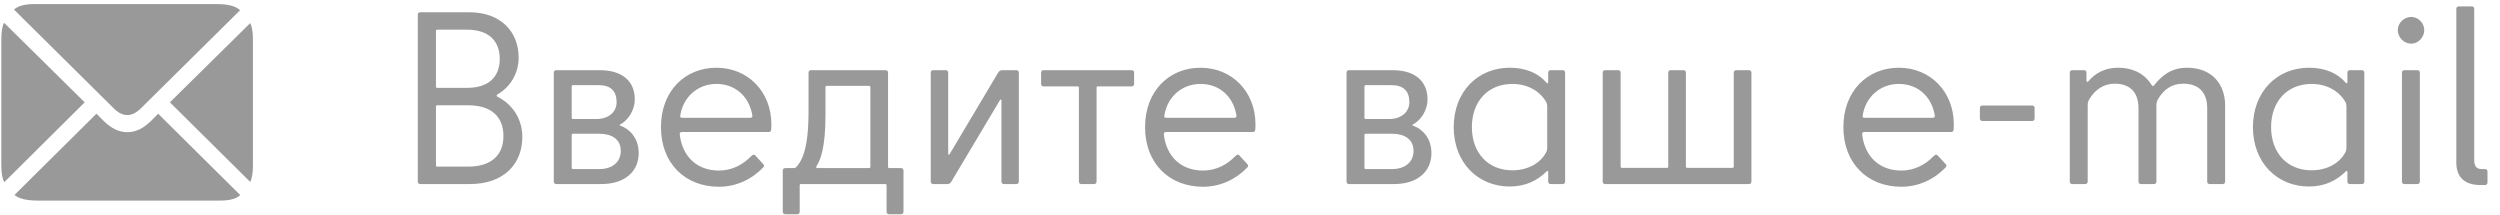
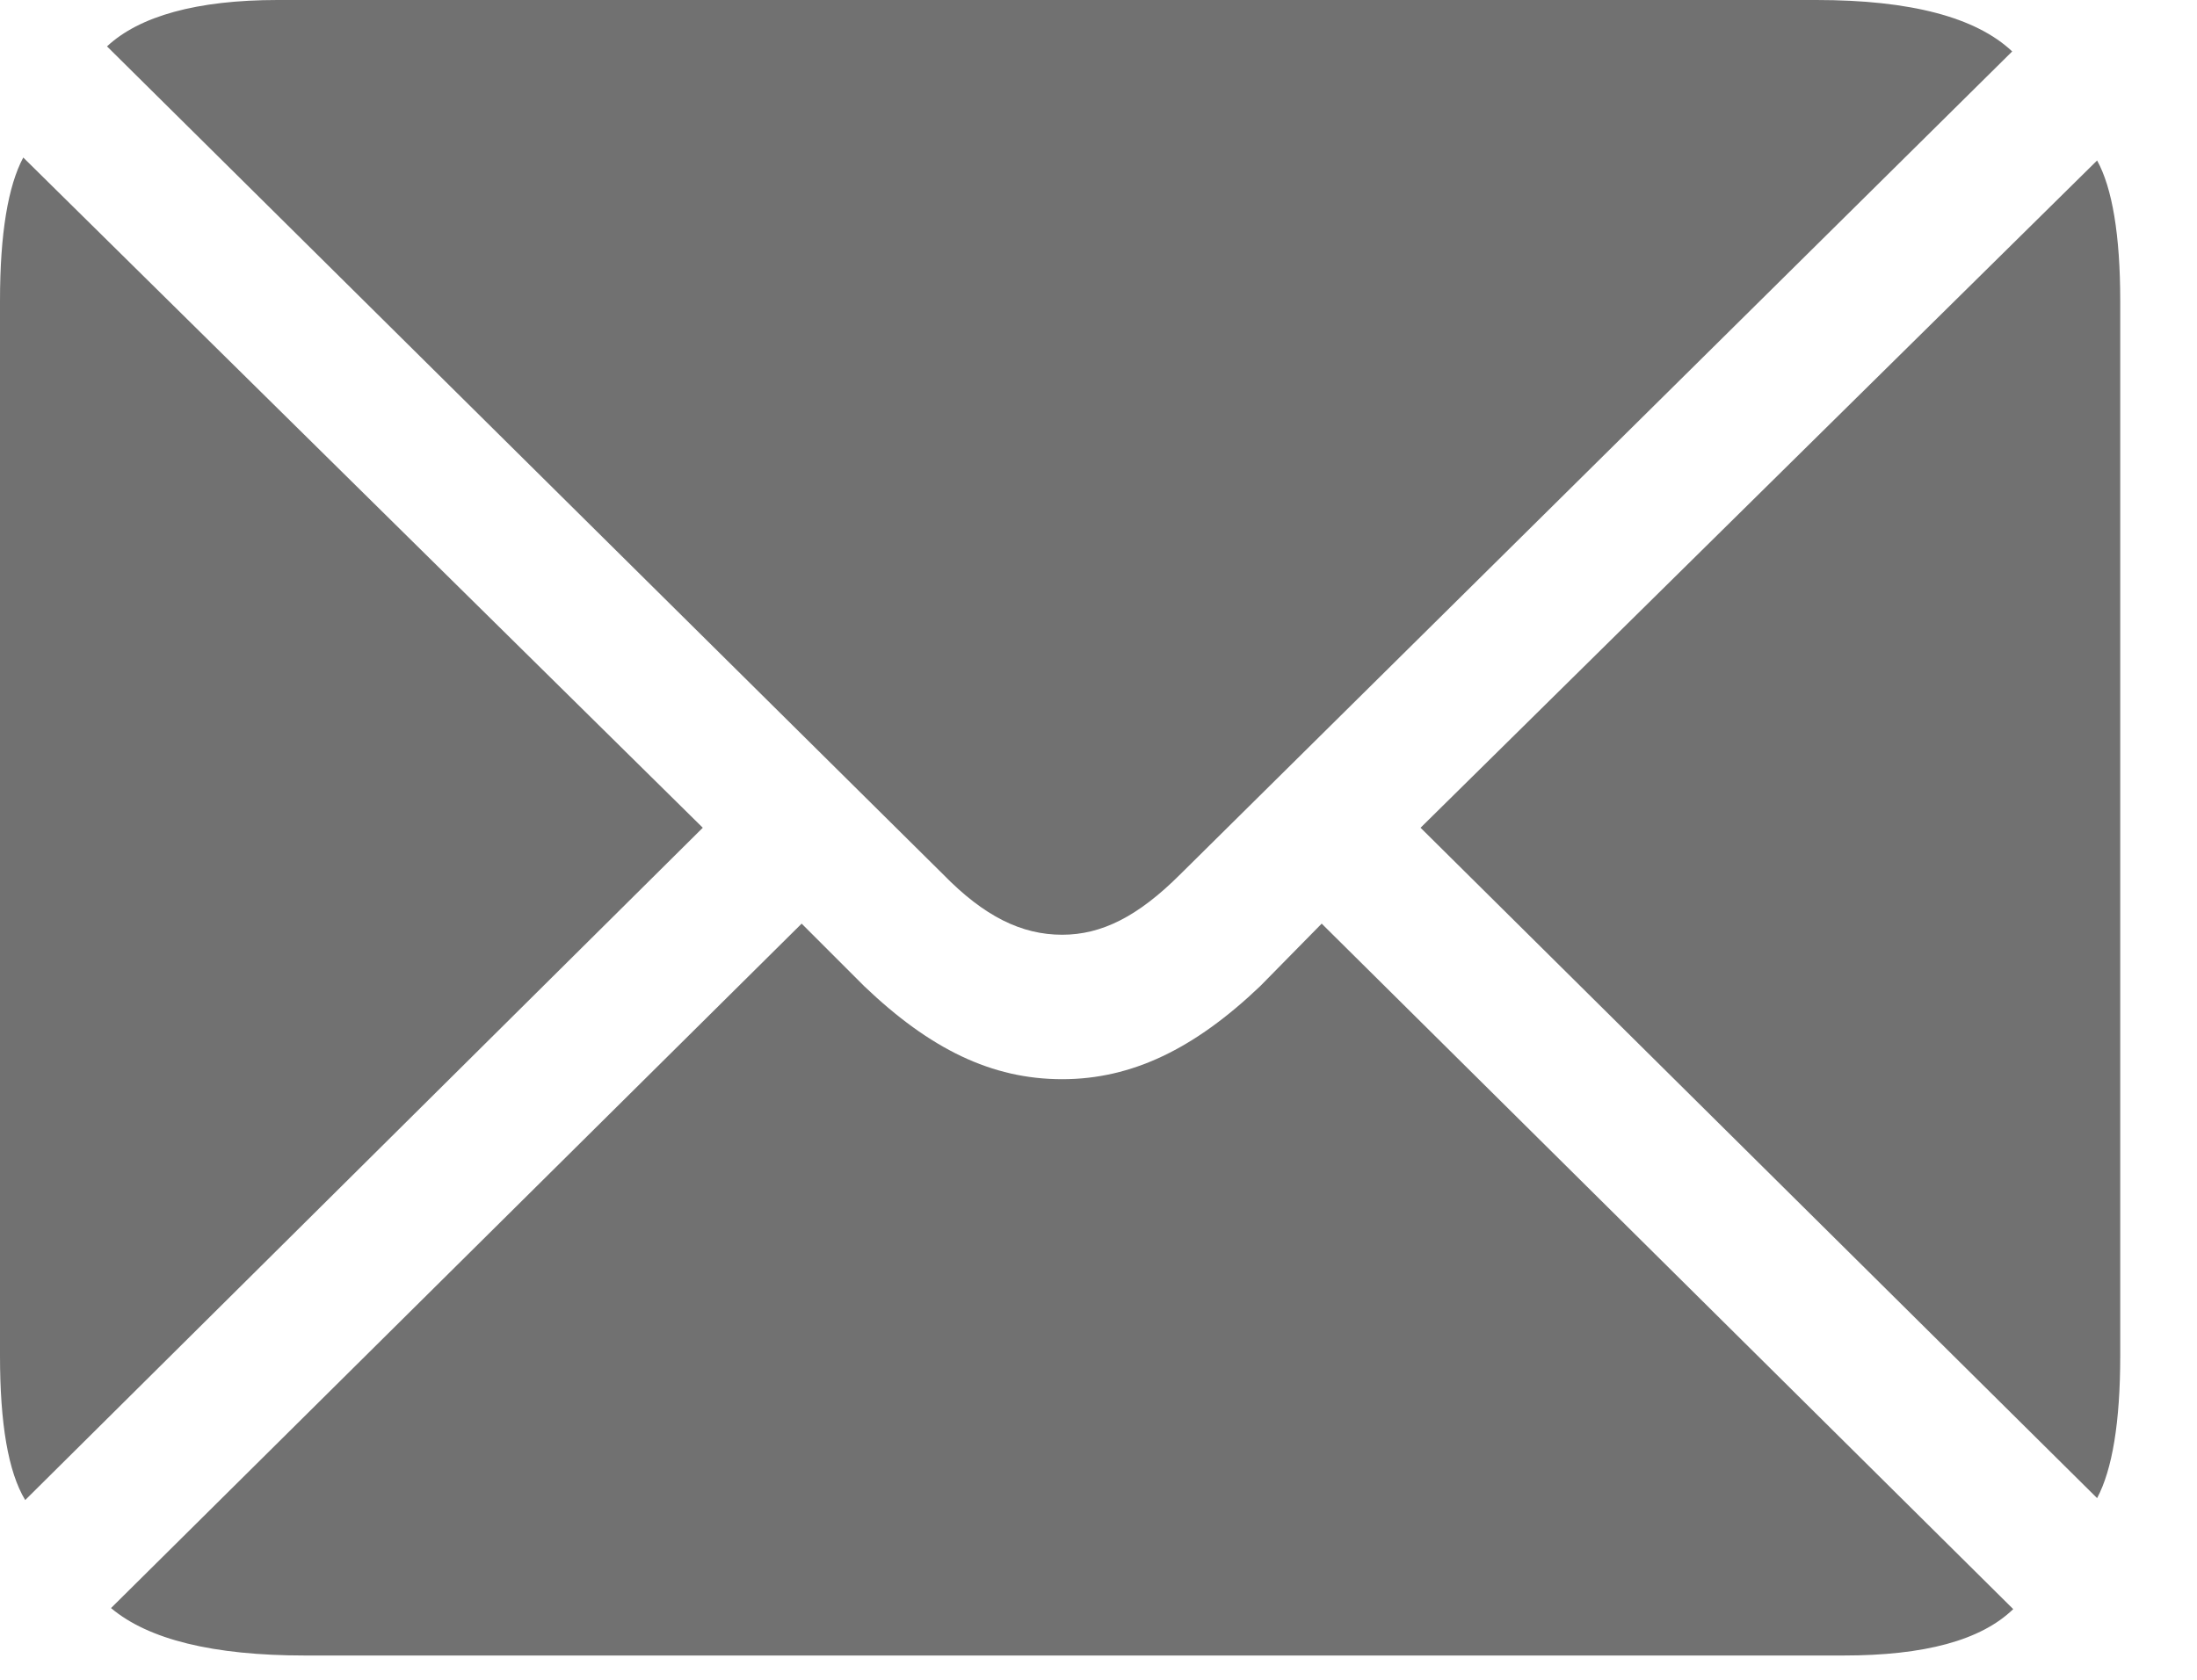
- <svg xmlns="http://www.w3.org/2000/svg" width="163" height="14" viewBox="0 0 163 14" fill="none">
-   <path d="M8.305 7.5C8.609 7.5 8.891 7.359 9.219 7.031L15.656 0.664C15.375 0.398 14.867 0.266 14.141 0.266H2.234C1.609 0.266 1.164 0.391 0.914 0.625L7.383 7.031C7.703 7.359 7.992 7.5 8.305 7.5ZM0.281 11.875L5.523 6.672L0.266 1.484C0.148 1.703 0.086 2.07 0.086 2.594V10.758C0.086 11.281 0.148 11.656 0.281 11.875ZM16.312 11.859C16.43 11.641 16.492 11.273 16.492 10.758V2.594C16.492 2.086 16.43 1.719 16.312 1.508L11.078 6.672L16.312 11.859ZM2.445 13.078H14.352C14.977 13.078 15.414 12.961 15.664 12.719L10.312 7.414L9.836 7.898C9.328 8.383 8.844 8.617 8.305 8.617C7.758 8.617 7.281 8.383 6.773 7.898L6.289 7.414L0.945 12.711C1.234 12.953 1.734 13.078 2.445 13.078ZM30.6 0.8H27.4C27.304 0.8 27.24 0.864 27.24 0.96V11.84C27.24 11.936 27.304 12 27.4 12H30.632C32.888 12 34.056 10.656 34.056 8.928C34.056 7.76 33.416 6.8 32.456 6.32C32.36 6.272 32.344 6.208 32.456 6.144C33.256 5.68 33.816 4.8 33.816 3.76C33.816 2.096 32.68 0.8 30.6 0.8ZM28.504 1.936H30.456C31.864 1.936 32.584 2.672 32.584 3.84C32.584 5.008 31.864 5.728 30.456 5.728H28.504C28.456 5.728 28.424 5.696 28.424 5.648V2.016C28.424 1.968 28.456 1.936 28.504 1.936ZM28.504 6.864H30.52C32.056 6.864 32.824 7.632 32.824 8.864C32.824 10.096 32.056 10.864 30.52 10.864H28.504C28.456 10.864 28.424 10.832 28.424 10.784V6.944C28.424 6.896 28.456 6.864 28.504 6.864ZM36.267 12H39.211C40.715 12 41.643 11.2 41.643 9.984C41.643 8.96 41.003 8.384 40.443 8.192C40.379 8.176 40.379 8.144 40.443 8.112C40.923 7.856 41.387 7.232 41.387 6.464C41.387 5.328 40.603 4.576 39.115 4.576H36.267C36.171 4.576 36.107 4.64 36.107 4.736V11.84C36.107 11.936 36.171 12 36.267 12ZM37.355 5.552H39.035C39.819 5.552 40.203 5.936 40.203 6.656C40.203 7.312 39.675 7.76 38.875 7.76H37.355C37.307 7.76 37.275 7.728 37.275 7.68V5.632C37.275 5.584 37.307 5.552 37.355 5.552ZM37.355 8.72H39.067C39.883 8.72 40.475 9.072 40.475 9.84C40.475 10.544 39.947 11.024 39.067 11.024H37.355C37.307 11.024 37.275 10.992 37.275 10.944V8.8C37.275 8.752 37.307 8.72 37.355 8.72ZM46.87 12.176C48.006 12.176 49.014 11.696 49.766 10.912C49.83 10.848 49.83 10.768 49.766 10.704L49.238 10.128C49.158 10.048 49.078 10.08 48.966 10.192C48.454 10.72 47.75 11.12 46.87 11.12C45.446 11.12 44.502 10.208 44.326 8.816C44.294 8.656 44.358 8.608 44.47 8.608H50.118C50.214 8.608 50.262 8.56 50.278 8.48C50.294 8.352 50.294 8.224 50.294 8.112C50.294 5.968 48.758 4.416 46.71 4.416C44.662 4.416 43.094 5.936 43.094 8.288C43.094 10.64 44.662 12.176 46.87 12.176ZM48.902 7.68H44.502C44.358 7.68 44.326 7.632 44.358 7.504C44.55 6.32 45.494 5.472 46.71 5.472C47.942 5.472 48.838 6.288 49.046 7.488C49.078 7.632 49.03 7.68 48.902 7.68ZM52.141 13.808V12.08C52.141 12.032 52.172 12 52.221 12H57.724C57.773 12 57.804 12.032 57.804 12.08V13.808C57.804 13.904 57.868 13.968 57.965 13.968H58.748C58.844 13.968 58.908 13.904 58.908 13.808V11.12C58.908 11.024 58.844 10.96 58.748 10.96H57.98C57.932 10.96 57.901 10.928 57.901 10.88V4.736C57.901 4.64 57.837 4.576 57.74 4.576H52.877C52.781 4.576 52.717 4.64 52.717 4.736V7.216C52.717 9.68 52.316 10.448 51.916 10.896C51.868 10.944 51.804 10.96 51.74 10.96H51.197C51.1 10.96 51.036 11.024 51.036 11.12V13.808C51.036 13.904 51.1 13.968 51.197 13.968H51.98C52.077 13.968 52.141 13.904 52.141 13.808ZM56.669 10.96H53.325C53.197 10.96 53.197 10.912 53.245 10.816C53.517 10.4 53.821 9.552 53.821 7.504V5.68C53.821 5.632 53.852 5.6 53.901 5.6H56.669C56.717 5.6 56.748 5.632 56.748 5.68V10.88C56.748 10.928 56.717 10.96 56.669 10.96ZM60.845 12H61.757C61.901 12 61.965 11.952 62.029 11.84L65.197 6.528C65.229 6.464 65.293 6.48 65.293 6.56V11.84C65.293 11.936 65.357 12 65.453 12H66.269C66.365 12 66.429 11.936 66.429 11.84V4.736C66.429 4.64 66.365 4.576 66.269 4.576H65.373C65.261 4.576 65.165 4.592 65.069 4.752L61.917 10.048C61.885 10.112 61.821 10.096 61.821 10.016V4.736C61.821 4.64 61.757 4.576 61.661 4.576H60.845C60.749 4.576 60.685 4.64 60.685 4.736V11.84C60.685 11.936 60.749 12 60.845 12ZM71.496 11.84V5.712C71.496 5.664 71.528 5.632 71.576 5.632H73.784C73.88 5.632 73.944 5.568 73.944 5.472V4.736C73.944 4.64 73.88 4.576 73.784 4.576H68.04C67.944 4.576 67.88 4.64 67.88 4.736V5.472C67.88 5.568 67.944 5.632 68.04 5.632H70.264C70.312 5.632 70.344 5.664 70.344 5.712V11.84C70.344 11.936 70.408 12 70.504 12H71.336C71.432 12 71.496 11.936 71.496 11.84ZM78.433 12.176C79.569 12.176 80.577 11.696 81.329 10.912C81.393 10.848 81.393 10.768 81.329 10.704L80.801 10.128C80.721 10.048 80.641 10.08 80.529 10.192C80.017 10.72 79.313 11.12 78.433 11.12C77.009 11.12 76.065 10.208 75.889 8.816C75.857 8.656 75.921 8.608 76.033 8.608H81.681C81.777 8.608 81.825 8.56 81.841 8.48C81.857 8.352 81.857 8.224 81.857 8.112C81.857 5.968 80.321 4.416 78.273 4.416C76.225 4.416 74.657 5.936 74.657 8.288C74.657 10.64 76.225 12.176 78.433 12.176ZM80.465 7.68H76.065C75.921 7.68 75.889 7.632 75.921 7.504C76.113 6.32 77.057 5.472 78.273 5.472C79.505 5.472 80.401 6.288 80.609 7.488C80.641 7.632 80.593 7.68 80.465 7.68ZM87.954 12H90.898C92.402 12 93.33 11.2 93.33 9.984C93.33 8.96 92.69 8.384 92.13 8.192C92.066 8.176 92.066 8.144 92.13 8.112C92.61 7.856 93.074 7.232 93.074 6.464C93.074 5.328 92.29 4.576 90.802 4.576H87.954C87.858 4.576 87.794 4.64 87.794 4.736V11.84C87.794 11.936 87.858 12 87.954 12ZM89.042 5.552H90.722C91.506 5.552 91.89 5.936 91.89 6.656C91.89 7.312 91.362 7.76 90.562 7.76H89.042C88.994 7.76 88.962 7.728 88.962 7.68V5.632C88.962 5.584 88.994 5.552 89.042 5.552ZM89.042 8.72H90.754C91.57 8.72 92.162 9.072 92.162 9.84C92.162 10.544 91.634 11.024 90.754 11.024H89.042C88.994 11.024 88.962 10.992 88.962 10.944V8.8C88.962 8.752 88.994 8.72 89.042 8.72ZM98.43 12.16C99.486 12.16 100.254 11.76 100.846 11.168C100.894 11.12 100.942 11.152 100.942 11.216V11.84C100.942 11.936 101.006 12 101.102 12H101.886C101.982 12 102.046 11.936 102.046 11.84V4.736C102.046 4.64 101.982 4.576 101.886 4.576H101.102C101.006 4.576 100.942 4.64 100.942 4.736V5.36C100.942 5.424 100.894 5.456 100.846 5.408C100.302 4.768 99.486 4.416 98.43 4.416C96.366 4.416 94.782 5.968 94.782 8.288C94.782 10.608 96.366 12.16 98.43 12.16ZM98.606 11.104C97.022 11.104 95.966 9.968 95.966 8.288C95.966 6.608 97.022 5.472 98.606 5.472C99.614 5.472 100.414 5.952 100.814 6.656C100.862 6.752 100.878 6.816 100.878 6.944V9.632C100.878 9.76 100.862 9.824 100.814 9.92C100.446 10.64 99.614 11.104 98.606 11.104ZM112.961 10.944H110.001C109.953 10.944 109.921 10.912 109.921 10.864V4.736C109.921 4.64 109.857 4.576 109.761 4.576H108.929C108.833 4.576 108.769 4.64 108.769 4.736V10.864C108.769 10.912 108.737 10.944 108.689 10.944H105.745C105.697 10.944 105.665 10.912 105.665 10.864V4.736C105.665 4.64 105.601 4.576 105.505 4.576H104.657C104.561 4.576 104.497 4.64 104.497 4.736V11.84C104.497 11.936 104.561 12 104.657 12H114.033C114.129 12 114.193 11.936 114.193 11.84V4.736C114.193 4.64 114.129 4.576 114.033 4.576H113.201C113.105 4.576 113.041 4.64 113.041 4.736V10.864C113.041 10.912 113.009 10.944 112.961 10.944ZM123.964 12.176C125.1 12.176 126.108 11.696 126.86 10.912C126.924 10.848 126.924 10.768 126.86 10.704L126.332 10.128C126.252 10.048 126.172 10.08 126.06 10.192C125.548 10.72 124.844 11.12 123.964 11.12C122.54 11.12 121.596 10.208 121.42 8.816C121.388 8.656 121.452 8.608 121.564 8.608H127.212C127.308 8.608 127.356 8.56 127.372 8.48C127.388 8.352 127.388 8.224 127.388 8.112C127.388 5.968 125.852 4.416 123.804 4.416C121.756 4.416 120.188 5.936 120.188 8.288C120.188 10.64 121.756 12.176 123.964 12.176ZM125.996 7.68H121.596C121.452 7.68 121.42 7.632 121.452 7.504C121.644 6.32 122.588 5.472 123.804 5.472C125.036 5.472 125.932 6.288 126.14 7.488C126.172 7.632 126.124 7.68 125.996 7.68ZM132.656 7.728V7.04C132.656 6.944 132.592 6.88 132.496 6.88H129.248C129.152 6.88 129.088 6.944 129.088 7.04V7.728C129.088 7.824 129.152 7.888 129.248 7.888H132.496C132.592 7.888 132.656 7.824 132.656 7.728ZM136.118 11.84V6.864C136.118 6.72 136.134 6.64 136.198 6.512C136.582 5.84 137.174 5.456 137.878 5.456C138.87 5.456 139.43 6.016 139.43 7.056V11.84C139.43 11.936 139.494 12 139.59 12H140.438C140.534 12 140.598 11.936 140.598 11.84V6.864C140.598 6.736 140.63 6.592 140.694 6.48C141.078 5.824 141.606 5.456 142.342 5.456C143.334 5.456 143.91 6 143.91 7.056V11.84C143.91 11.936 143.974 12 144.07 12H144.918C145.014 12 145.078 11.936 145.078 11.84V6.864C145.078 5.504 144.23 4.416 142.598 4.416C141.59 4.416 140.982 4.896 140.454 5.552C140.39 5.632 140.342 5.632 140.294 5.552C139.894 4.896 139.174 4.416 138.102 4.416C137.254 4.416 136.63 4.752 136.166 5.296C136.102 5.376 136.038 5.344 136.038 5.264V4.736C136.038 4.64 135.974 4.576 135.878 4.576H135.11C135.014 4.576 134.95 4.64 134.95 4.736V11.84C134.95 11.936 135.014 12 135.11 12H135.958C136.054 12 136.118 11.936 136.118 11.84ZM150.539 12.16C151.595 12.16 152.363 11.76 152.955 11.168C153.003 11.12 153.051 11.152 153.051 11.216V11.84C153.051 11.936 153.115 12 153.211 12H153.995C154.091 12 154.155 11.936 154.155 11.84V4.736C154.155 4.64 154.091 4.576 153.995 4.576H153.211C153.115 4.576 153.051 4.64 153.051 4.736V5.36C153.051 5.424 153.003 5.456 152.955 5.408C152.411 4.768 151.595 4.416 150.539 4.416C148.475 4.416 146.891 5.968 146.891 8.288C146.891 10.608 148.475 12.16 150.539 12.16ZM150.715 11.104C149.131 11.104 148.075 9.968 148.075 8.288C148.075 6.608 149.131 5.472 150.715 5.472C151.723 5.472 152.523 5.952 152.923 6.656C152.971 6.752 152.987 6.816 152.987 6.944V9.632C152.987 9.76 152.971 9.824 152.923 9.92C152.555 10.64 151.723 11.104 150.715 11.104ZM157.215 2.848C157.663 2.848 158.063 2.432 158.063 1.968C158.063 1.504 157.663 1.104 157.215 1.104C156.735 1.104 156.335 1.504 156.335 1.968C156.335 2.432 156.735 2.848 157.215 2.848ZM156.767 12H157.615C157.711 12 157.775 11.936 157.775 11.84V4.736C157.775 4.64 157.711 4.576 157.615 4.576H156.767C156.671 4.576 156.607 4.64 156.607 4.736V11.84C156.607 11.936 156.671 12 156.767 12ZM162.024 11.024H161.8C161.448 11.024 161.32 10.8 161.32 10.448V0.576C161.32 0.48 161.256 0.416 161.16 0.416H160.312C160.216 0.416 160.152 0.48 160.152 0.576V10.592C160.152 11.616 160.76 12.064 161.736 12.064H162.024C162.12 12.064 162.184 12 162.184 11.904V11.184C162.184 11.088 162.12 11.024 162.024 11.024Z" fill="#999999" />
+ <svg xmlns="http://www.w3.org/2000/svg" width="17" height="13" viewBox="0 0 17 13" fill="none">
+   <path d="M8.219 7.234C8.523 7.234 8.805 7.094 9.133 6.766L15.57 0.398C15.289 0.133 14.781 0 14.055 0H2.148C1.523 0 1.078 0.125 0.828 0.359L7.297 6.766C7.617 7.094 7.906 7.234 8.219 7.234ZM0.195 11.609L5.438 6.406L0.18 1.219C0.063 1.438 0 1.805 0 2.328V10.492C0 11.016 0.063 11.391 0.195 11.609ZM16.227 11.594C16.344 11.375 16.406 11.008 16.406 10.492V2.328C16.406 1.82 16.344 1.453 16.227 1.242L10.992 6.406L16.227 11.594ZM2.359 12.812H14.266C14.891 12.812 15.328 12.695 15.578 12.453L10.227 7.148L9.75 7.633C9.242 8.117 8.758 8.352 8.219 8.352C7.672 8.352 7.195 8.117 6.688 7.633L6.203 7.148L0.859 12.445C1.148 12.688 1.648 12.812 2.359 12.812Z" fill="#717171" />
</svg>
